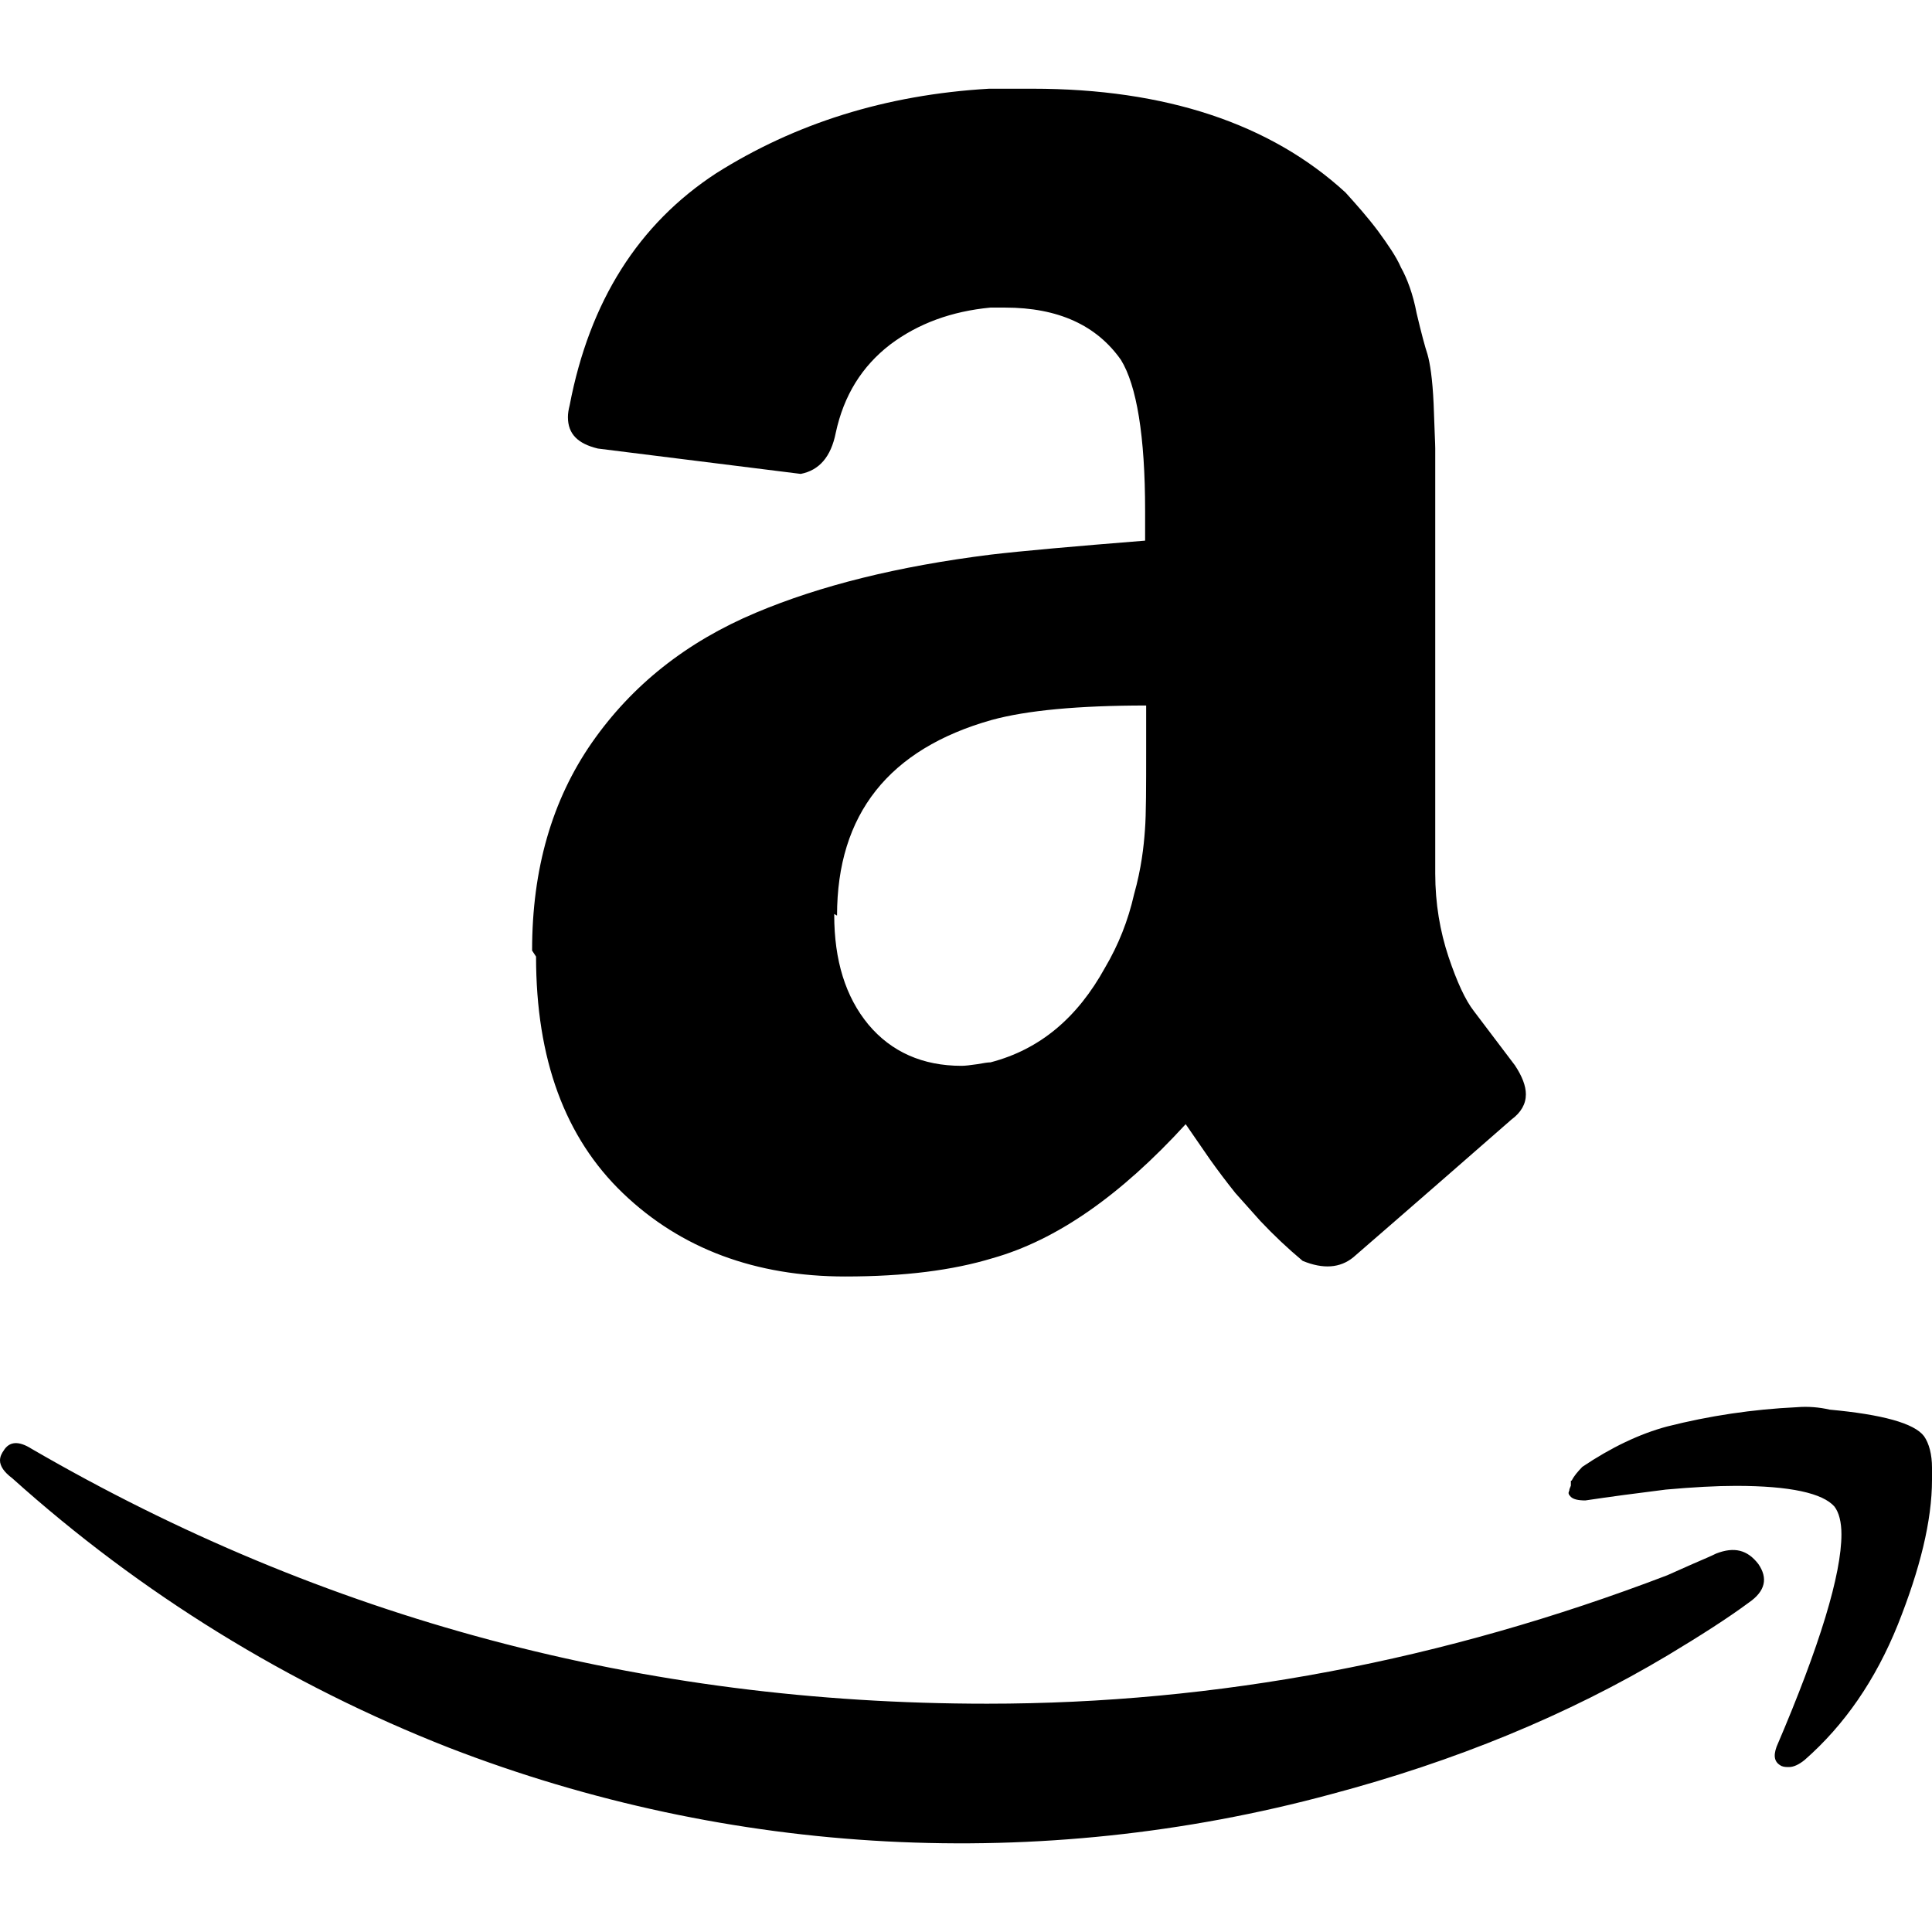
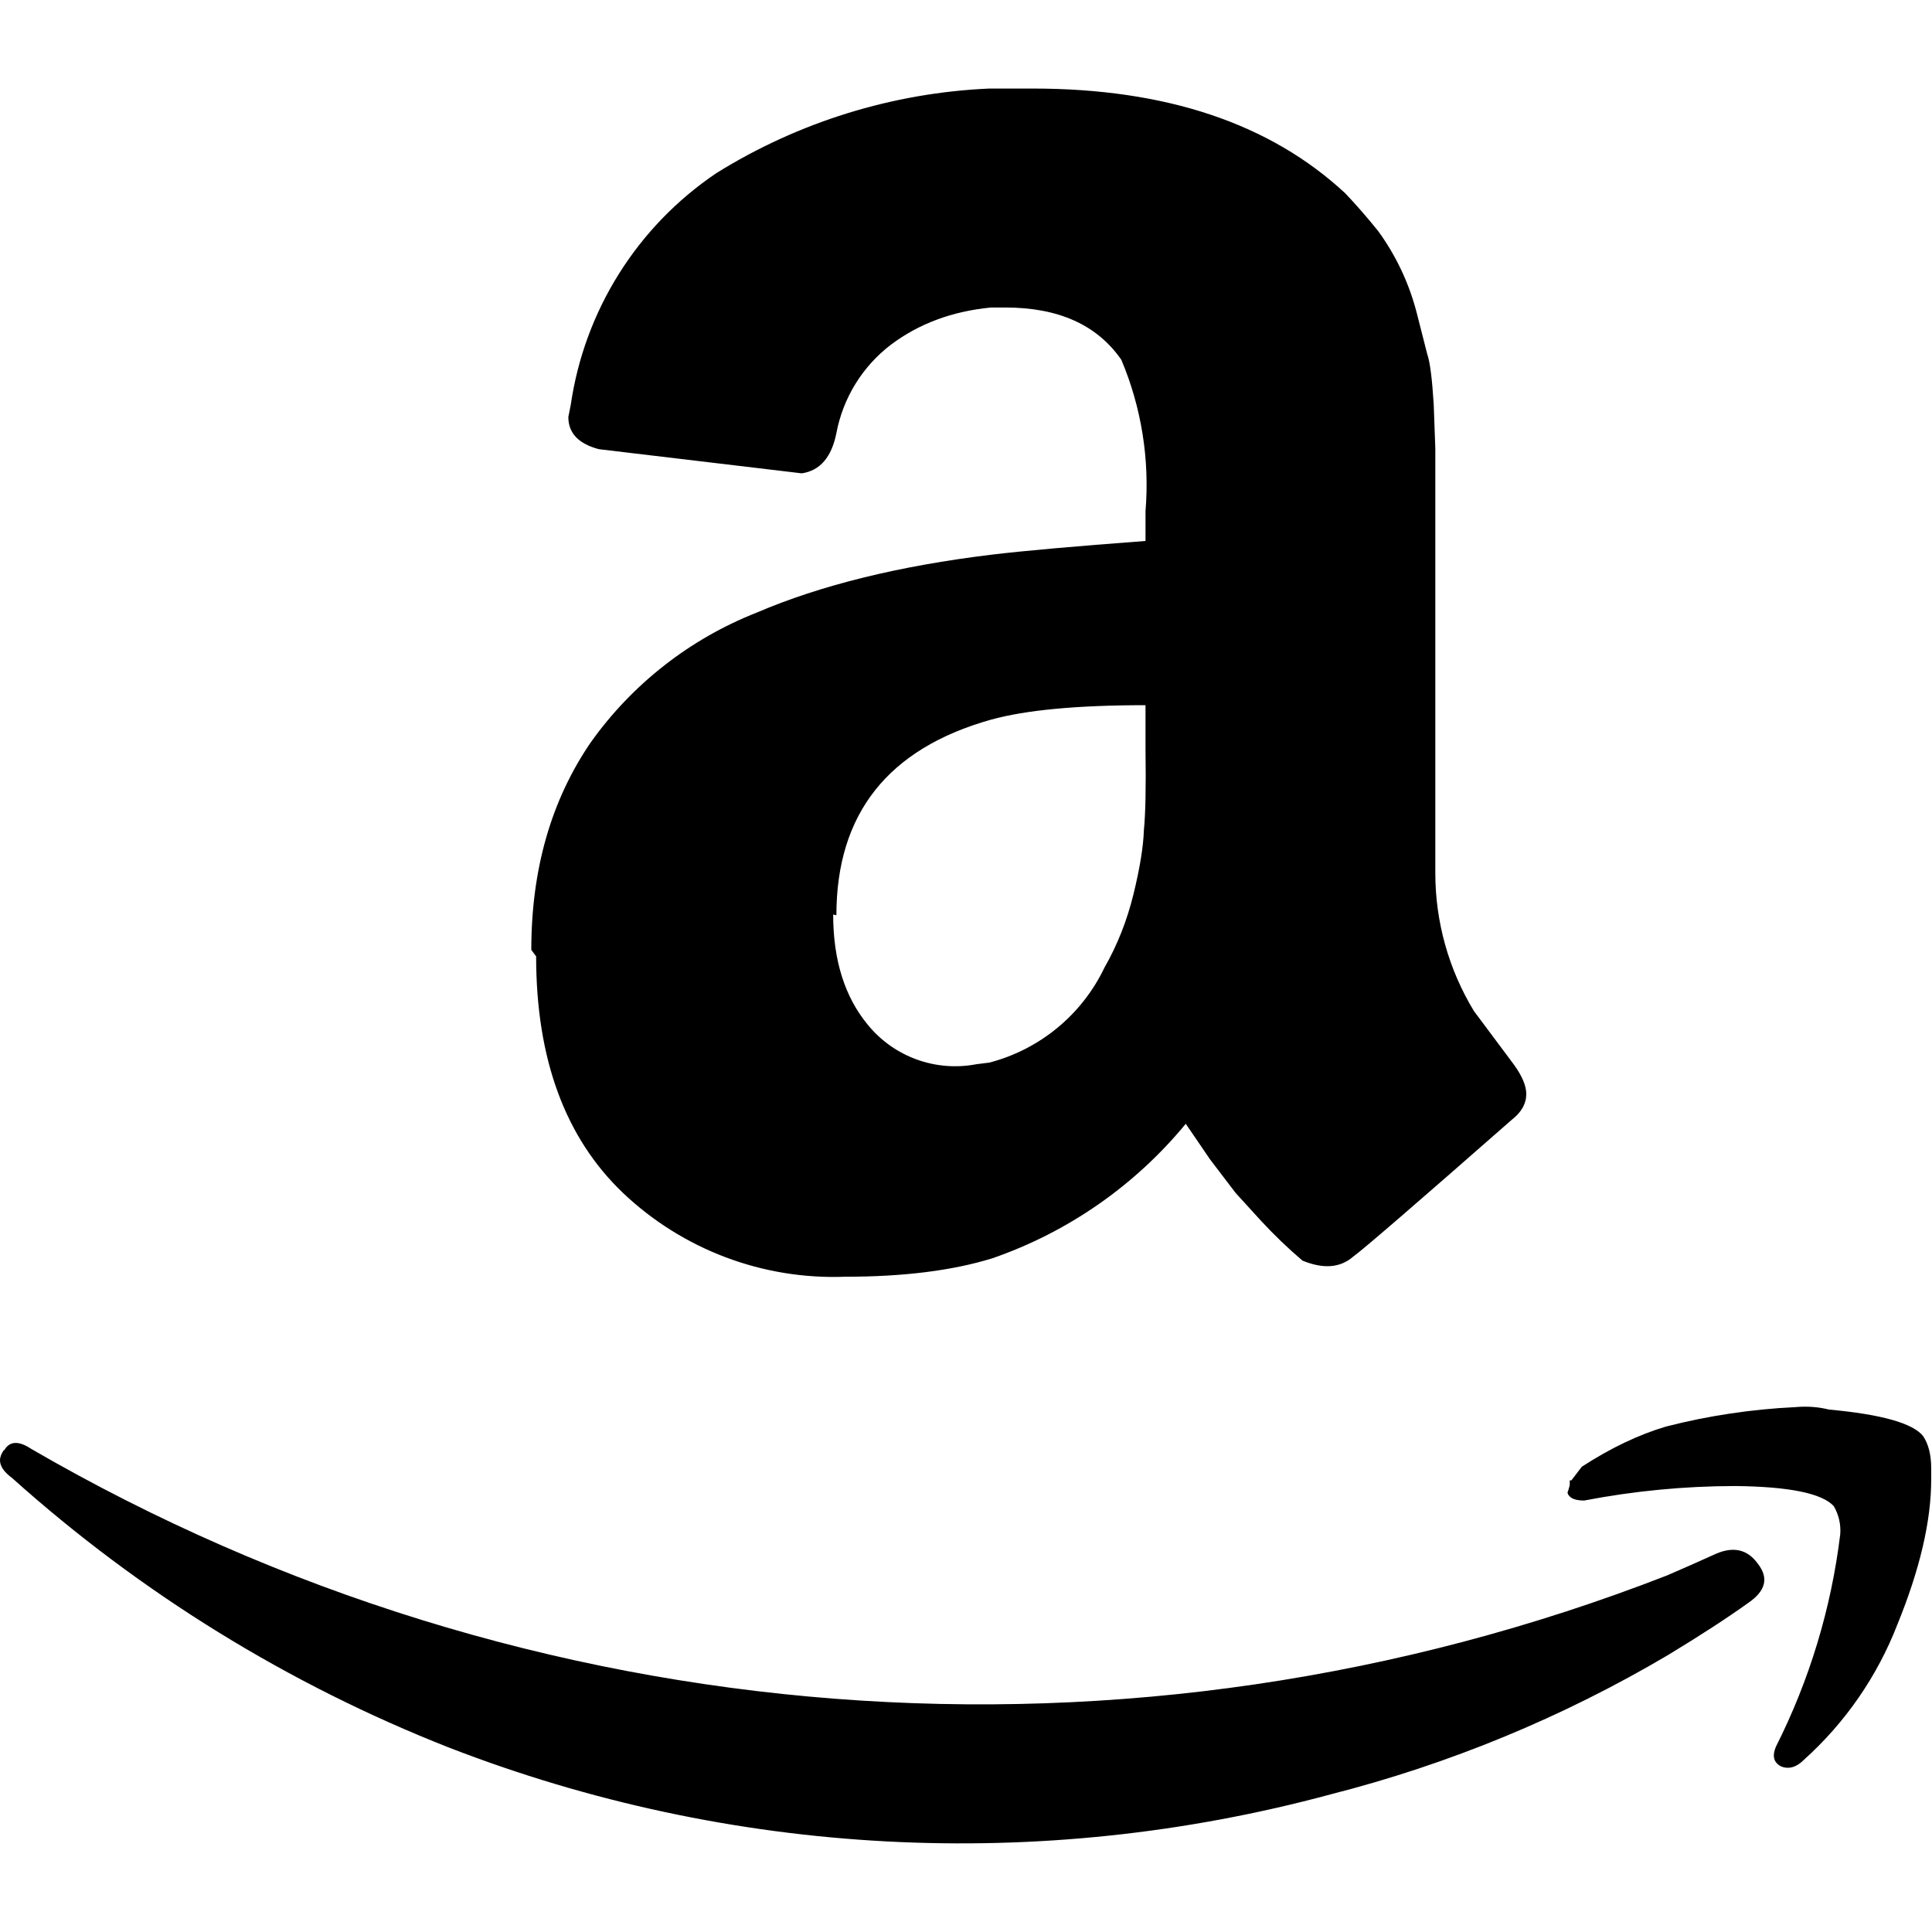
- <svg xmlns="http://www.w3.org/2000/svg" role="img" viewBox="0 0 24 24">
-   <path d="M.045 18.02c.072-.116.187-.124.348-.022 3.636 2.11 7.594 3.166 11.87 3.166 2.852 0 5.668-.533 8.447-1.595l.315-.14c.138-.06.234-.1.293-.13.226-.088.39-.046.525.13.12.174.09.336-.12.48-.256.19-.6.41-1.006.654-1.244.743-2.64 1.316-4.185 1.726a17.617 17.617 0 01-10.951-.577 17.88 17.88 0 01-5.43-3.35c-.1-.074-.151-.15-.151-.22 0-.047.021-.09.051-.13zm6.565-6.218c0-1.005.247-1.863.743-2.577.495-.71 1.17-1.25 2.04-1.615.796-.335 1.756-.575 2.912-.72.39-.046 1.033-.103 1.92-.174v-.37c0-.93-.105-1.558-.3-1.875-.302-.43-.78-.65-1.44-.65h-.182c-.48.046-.896.196-1.246.46-.35.27-.575.63-.675 1.096-.06.3-.206.465-.435.51l-2.52-.315c-.248-.06-.372-.18-.372-.39 0-.046.007-.09.022-.15.247-1.29.855-2.25 1.82-2.88.976-.616 2.1-.975 3.39-1.05h.54c1.65 0 2.957.434 3.888 1.29.135.15.27.3.405.48.12.165.224.314.283.45.075.134.15.33.195.57.06.254.105.42.135.51.03.104.062.3.076.615.01.313.02.493.02.553v5.28c0 .376.06.72.165 1.036.105.313.21.54.315.674l.51.674c.09.136.136.256.136.36 0 .12-.06.226-.18.314-1.2 1.05-1.86 1.62-1.963 1.71-.165.135-.375.15-.63.045a6.062 6.062 0 01-.526-.496l-.31-.347a9.391 9.391 0 01-.317-.42l-.3-.435c-.81.886-1.603 1.44-2.4 1.665-.494.15-1.093.227-1.83.227-1.11 0-2.04-.343-2.76-1.034-.72-.69-1.08-1.665-1.08-2.94l-.05-.076zm3.753-.438c0 .566.14 1.02.425 1.364.285.34.675.512 1.155.512.045 0 .106-.007.195-.02.09-.016.134-.023.166-.023.614-.16 1.08-.553 1.424-1.178.165-.28.285-.58.36-.91.09-.32.12-.59.135-.8.015-.195.015-.54.015-1.005v-.54c-.84 0-1.484.06-1.92.18-1.275.36-1.92 1.17-1.92 2.43l-.035-.02zm9.162 7.027c.03-.06.075-.11.132-.17.362-.243.714-.41 1.05-.5a8.094 8.094 0 011.612-.24c.14-.012.28 0 .41.03.65.06 1.05.168 1.172.33.063.09.099.228.099.39v.15c0 .51-.149 1.11-.424 1.8-.278.69-.664 1.248-1.156 1.68-.073.06-.14.09-.197.09-.03 0-.06 0-.09-.012-.09-.044-.107-.12-.064-.24.54-1.26.806-2.143.806-2.64 0-.15-.03-.27-.087-.344-.145-.166-.55-.257-1.224-.257-.243 0-.533.016-.87.046-.363.045-.7.09-1 .135-.09 0-.148-.014-.18-.044-.03-.03-.036-.047-.02-.077 0-.017.006-.03.02-.063v-.06z" />
+ <svg xmlns="http://www.w3.org/2000/svg" viewBox="0 0 24 24">
+   <path d="M.05 18.02q.1-.18.34-.02a23.5 23.5 0 0 0 20.32 1.57l.32-.14.29-.13q.33-.14.52.13.2.26-.12.48-.39.28-1 .65a16 16 0 0 1-4.19 1.73 17.6 17.6 0 0 1-10.95-.58 18 18 0 0 1-5.43-3.35Q0 18.25 0 18.14q0-.06.05-.13zM6.6 11.8q0-1.5.74-2.58A4.6 4.6 0 0 1 9.4 7.61q1.19-.51 2.92-.72.58-.07 1.91-.17v-.37a4 4 0 0 0-.3-1.88q-.45-.65-1.44-.65h-.18q-.72.07-1.24.46a1.8 1.8 0 0 0-.68 1.1q-.09.45-.43.5l-2.52-.3q-.38-.1-.38-.4l.03-.15A4.2 4.2 0 0 1 8.9 2.15a7 7 0 0 1 3.39-1.05h.54q2.48 0 3.88 1.3.2.21.41.47a3 3 0 0 1 .48 1.02l.13.51q.05.14.08.62l.02.55v5.28a3.3 3.3 0 0 0 .48 1.71l.5.67q.15.21.15.36 0 .18-.18.32-1.8 1.58-1.97 1.7-.24.21-.63.05a6 6 0 0 1-.52-.5l-.31-.34-.32-.42-.3-.44a5.4 5.4 0 0 1-2.4 1.67q-.74.23-1.83.23a3.8 3.8 0 0 1-2.76-1.04q-1.08-1.03-1.08-2.94zm3.75-.44q0 .85.43 1.37a1.4 1.4 0 0 0 1.35.49l.16-.02a2.2 2.2 0 0 0 1.43-1.18q.24-.42.36-.91t.13-.8q.03-.3.02-1v-.55q-1.27 0-1.92.18-1.92.54-1.92 2.43zm9.17 7.03.13-.17q.54-.35 1.05-.5a8 8 0 0 1 1.6-.24q.22-.02.42.03.98.09 1.17.33.1.15.1.4v.14q0 .77-.42 1.8a4.4 4.4 0 0 1-1.16 1.68q-.1.1-.2.1-.05 0-.09-.02-.13-.07-.06-.24a8 8 0 0 0 .8-2.64.6.6 0 0 0-.08-.35q-.22-.24-1.23-.25a10 10 0 0 0-1.87.18q-.13 0-.18-.05-.04-.04-.02-.07l.02-.07v-.06z" />
</svg>
